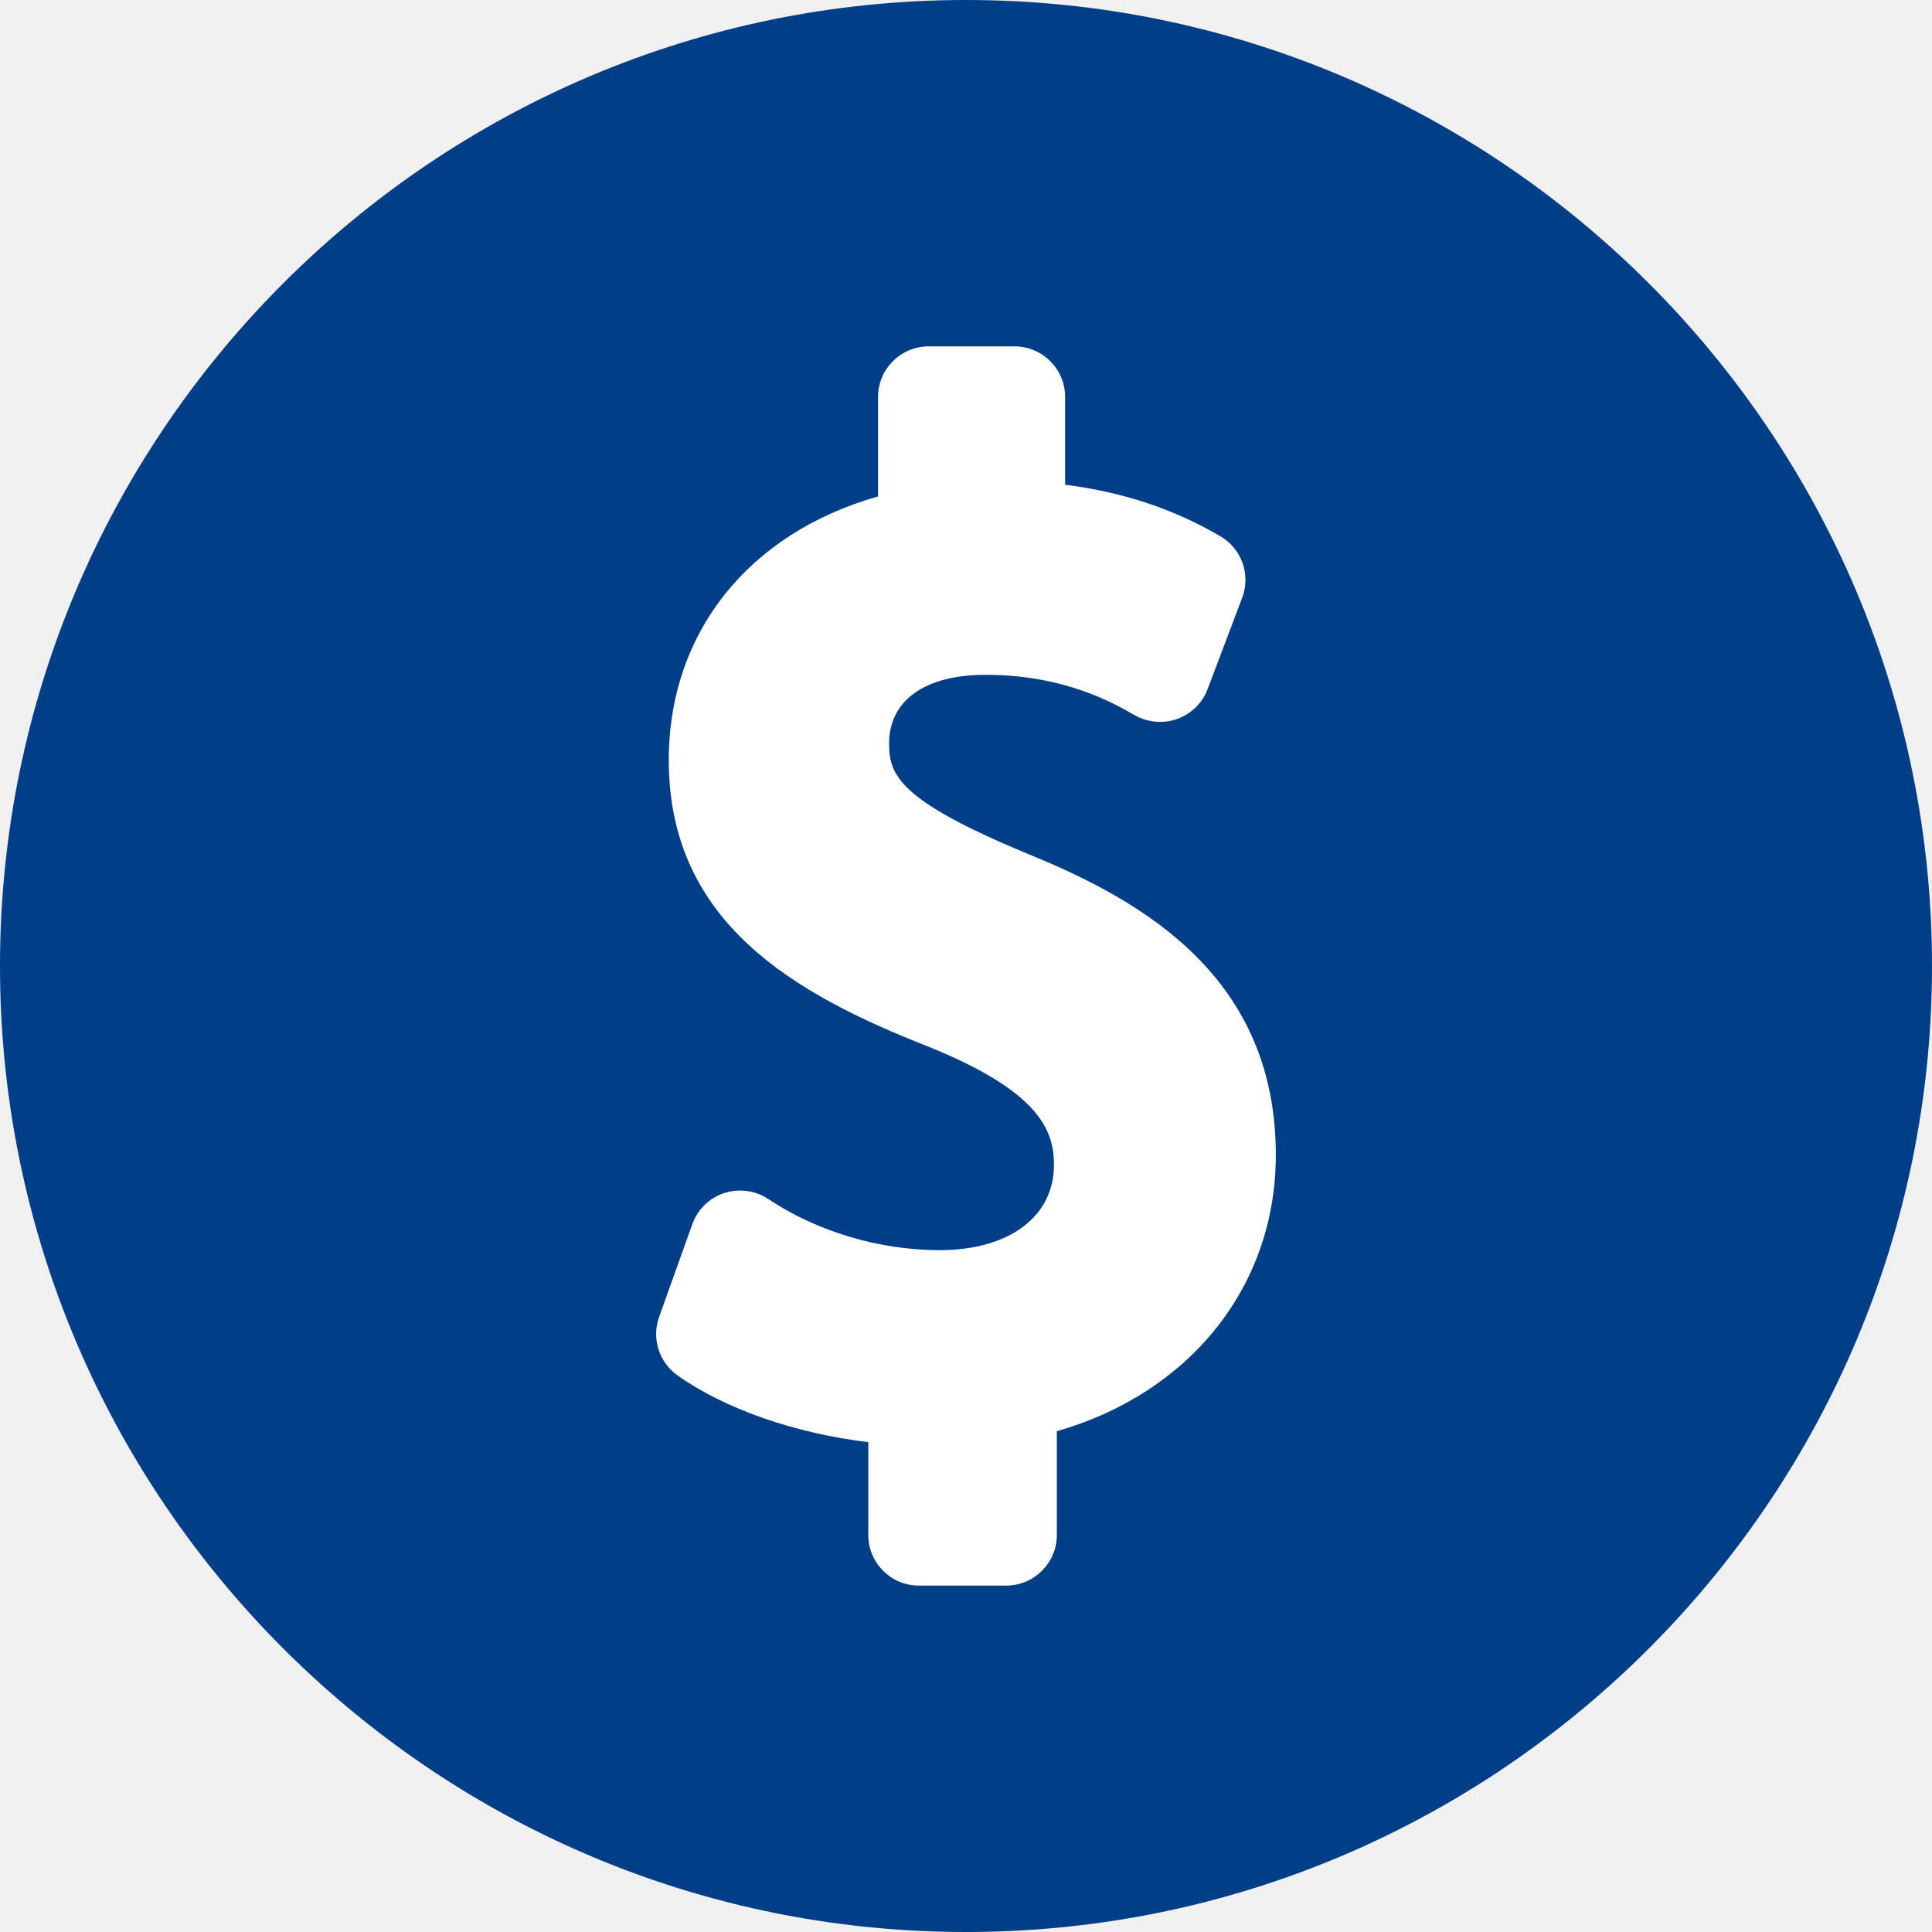
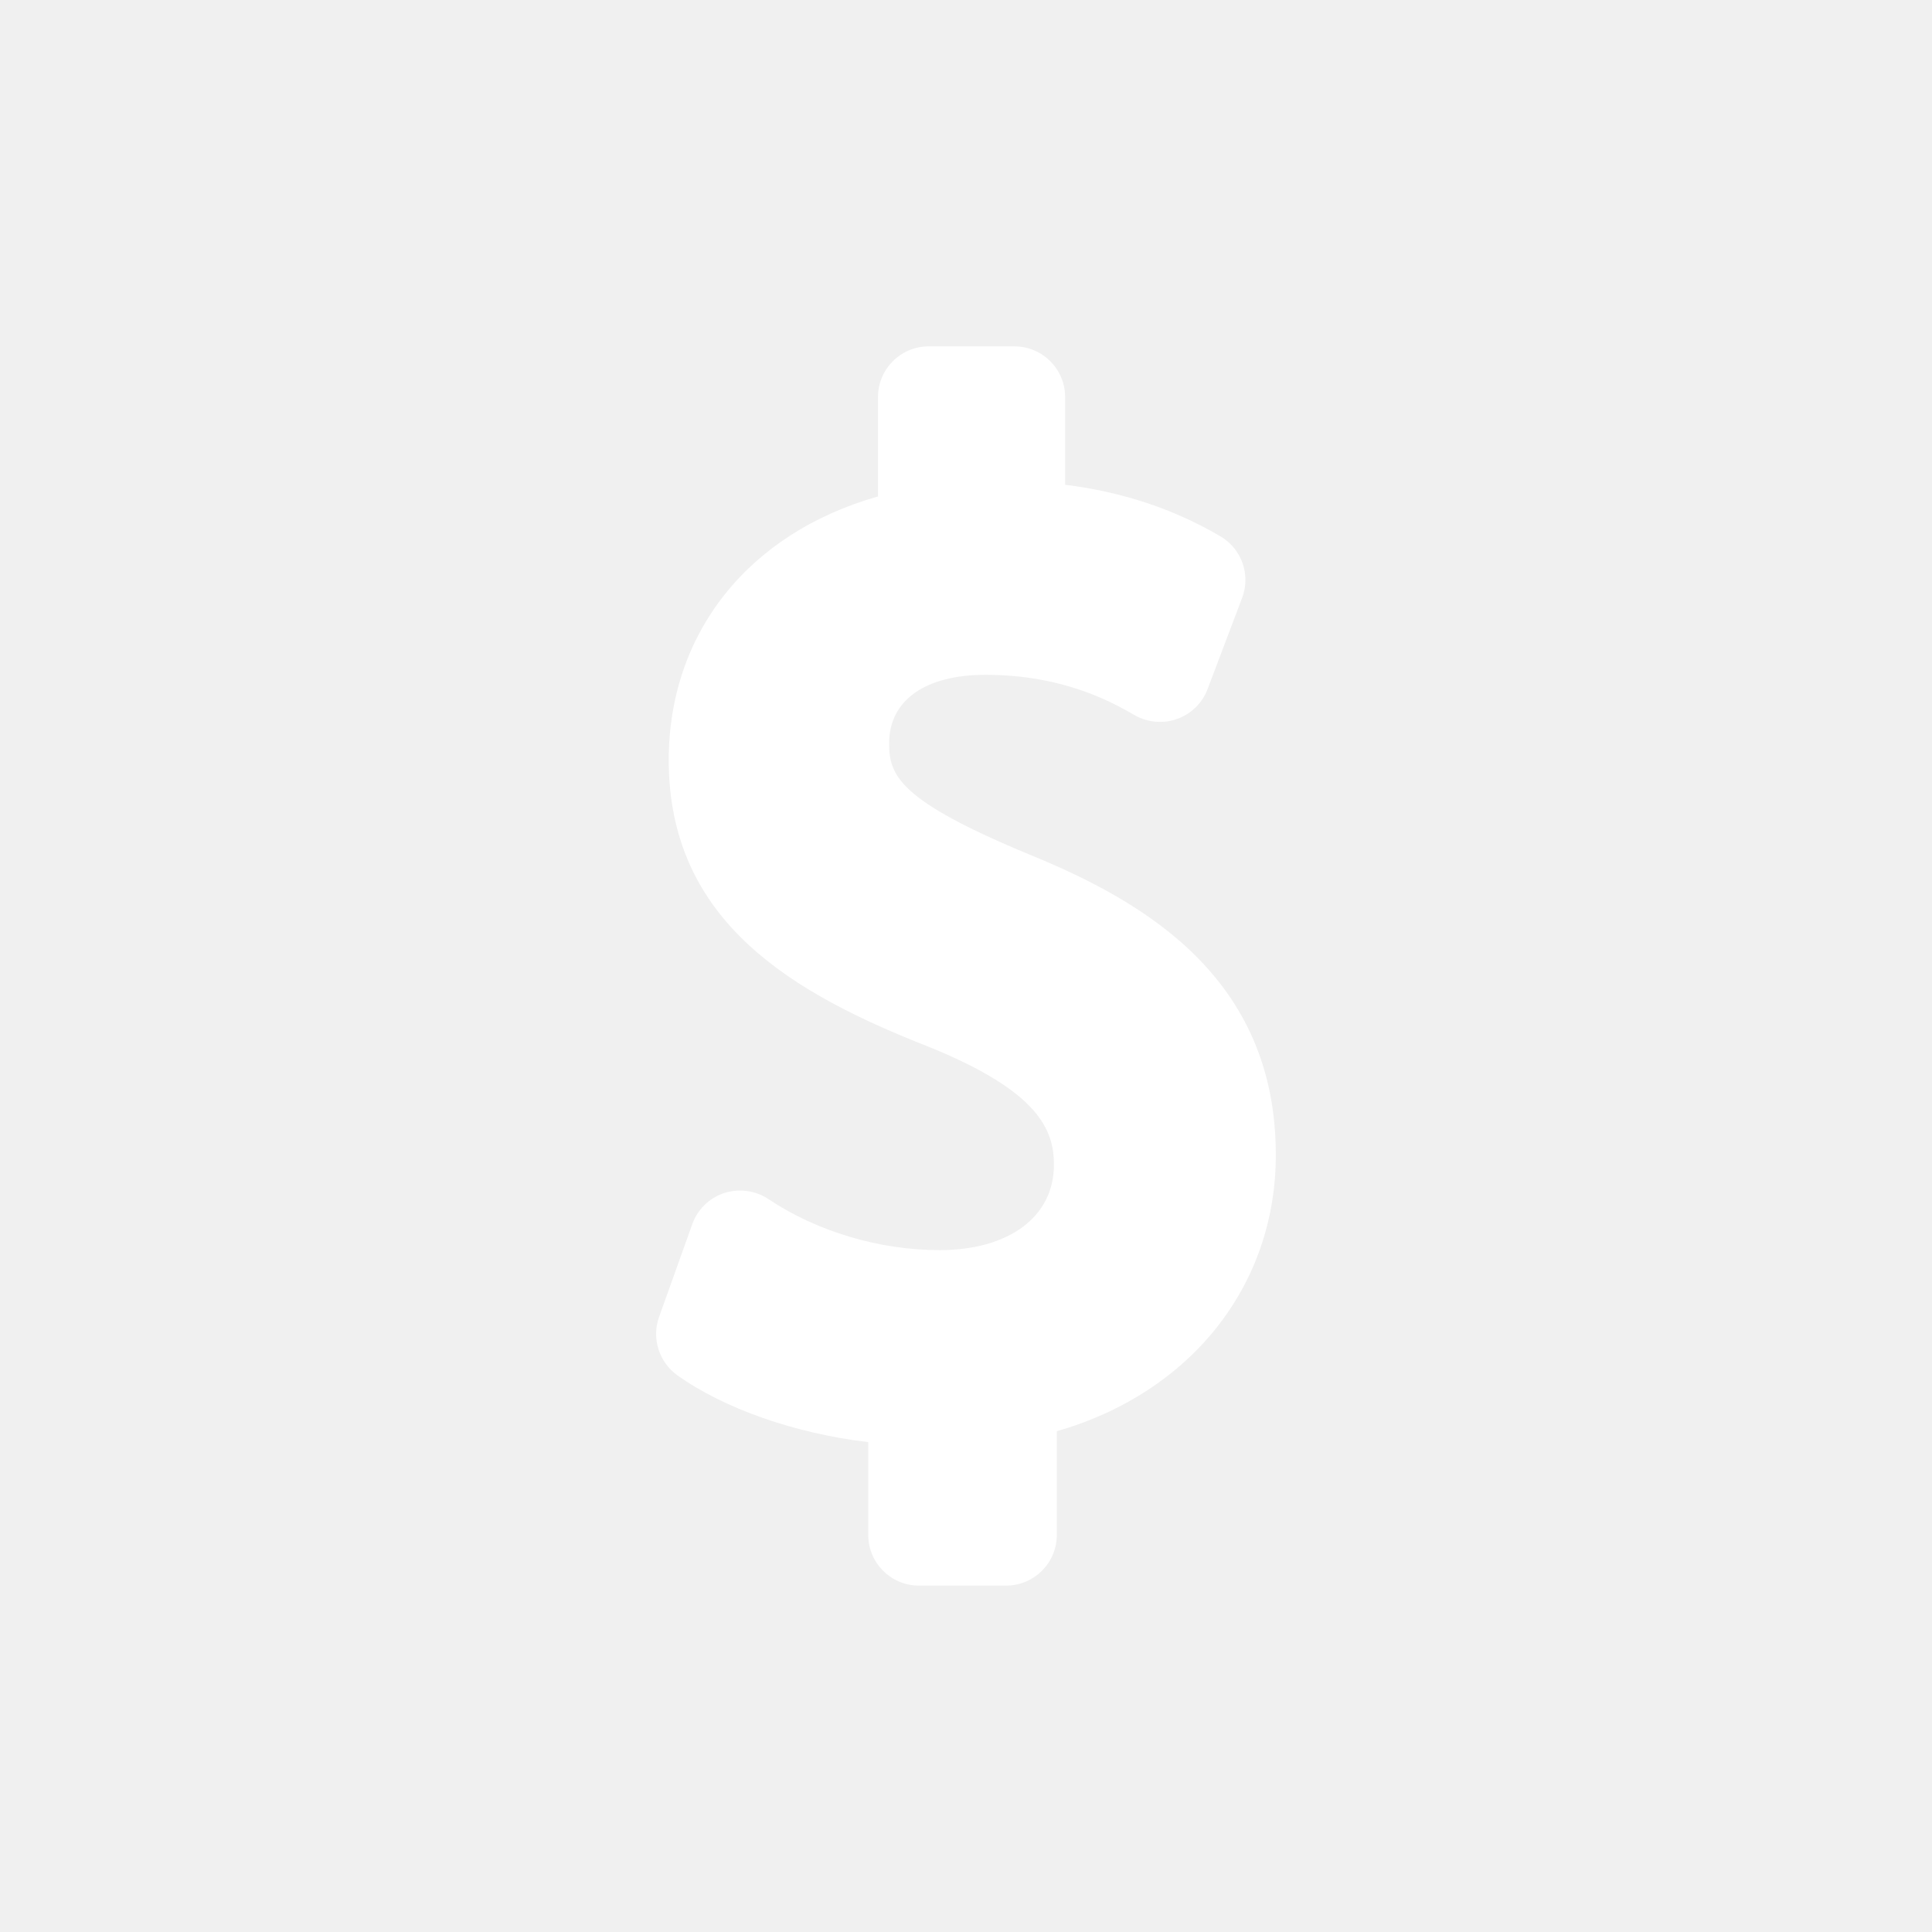
<svg xmlns="http://www.w3.org/2000/svg" version="1.1" id="Layer_1" x="0px" y="0px" width="64px" height="64px" viewBox="0 0 64 64" enable-background="new 0 0 64 64" xml:space="preserve">
-   <path class="back" fill="#003F87" d="M32.002,0C14.355,0,0,14.355,0,31.999C0,41.436,4.107,49.93,10.628,55.79C16.296,60.893,23.793,64,32.002,64  c8.87,0,16.905-3.627,22.704-9.477C60.447,48.734,64,40.773,64,31.999C64,14.355,49.646,0,32.002,0L32.002,0z" />
-   <path class="front" fill="#FFFFFF" d="M34.113,28.313c-4.336-1.795-4.66-2.625-4.66-3.688c0-1.424,1.193-2.271,3.191-2.271  c2.616,0,4.252,0.938,4.958,1.346c0.422,0.234,0.935,0.281,1.396,0.115s0.827-0.521,1.003-0.98l1.146-3.027  c0.291-0.768-0.01-1.627-0.723-2.045c-1.543-0.902-3.231-1.465-5.14-1.705V13.15c0-0.924-0.752-1.676-1.676-1.676h-2.845  c-0.925,0-1.677,0.752-1.677,1.676v3.296c-4.29,1.215-6.932,4.521-6.932,8.733c0,5.379,4.146,7.744,8.618,9.5  c3.64,1.476,4.142,2.748,4.142,3.908c0,1.717-1.487,2.826-3.789,2.826c-1.998,0-4.067-0.618-5.676-1.695  c-0.421-0.283-0.972-0.354-1.459-0.197c-0.497,0.166-0.88,0.541-1.054,1.026l-1.101,3.076c-0.255,0.702-0.008,1.497,0.603,1.935  c1.561,1.11,3.894,1.924,6.325,2.215v3.076c0,0.924,0.751,1.676,1.675,1.676h2.893c0.925,0,1.678-0.752,1.678-1.676v-3.438  c4.425-1.27,7.254-4.811,7.254-9.145C42.267,32.396,37.909,29.864,34.113,28.313L34.113,28.313z" />
+   <path class="front" fill="#FFFFFF" d="M34.113,28.313c-4.336-1.795-4.66-2.625-4.66-3.688c0-1.424,1.193-2.271,3.191-2.271  c2.615,0,4.252,0.938,4.957,1.346c0.422,0.234,0.936,0.281,1.396,0.115s0.827-0.521,1.003-0.98l1.146-3.027  c0.291-0.768-0.01-1.627-0.723-2.045c-1.543-0.902-3.23-1.465-5.14-1.705V13.15c0-0.924-0.752-1.676-1.677-1.676h-2.844  c-0.925,0-1.677,0.752-1.677,1.676v3.296c-4.29,1.215-6.932,4.521-6.932,8.733c0,5.379,4.146,7.744,8.618,9.5  c3.64,1.475,4.142,2.747,4.142,3.907c0,1.718-1.487,2.826-3.789,2.826c-1.998,0-4.067-0.618-5.676-1.695  c-0.421-0.282-0.972-0.354-1.459-0.196c-0.497,0.166-0.88,0.541-1.054,1.025l-1.101,3.076c-0.255,0.702-0.008,1.497,0.603,1.936  c1.561,1.109,3.894,1.924,6.325,2.215v3.076c0,0.924,0.751,1.676,1.675,1.676h2.893c0.925,0,1.678-0.752,1.678-1.676v-3.438  c4.425-1.271,7.255-4.812,7.255-9.146C42.268,32.396,37.909,29.864,34.113,28.313L34.113,28.313z" />
</svg>
